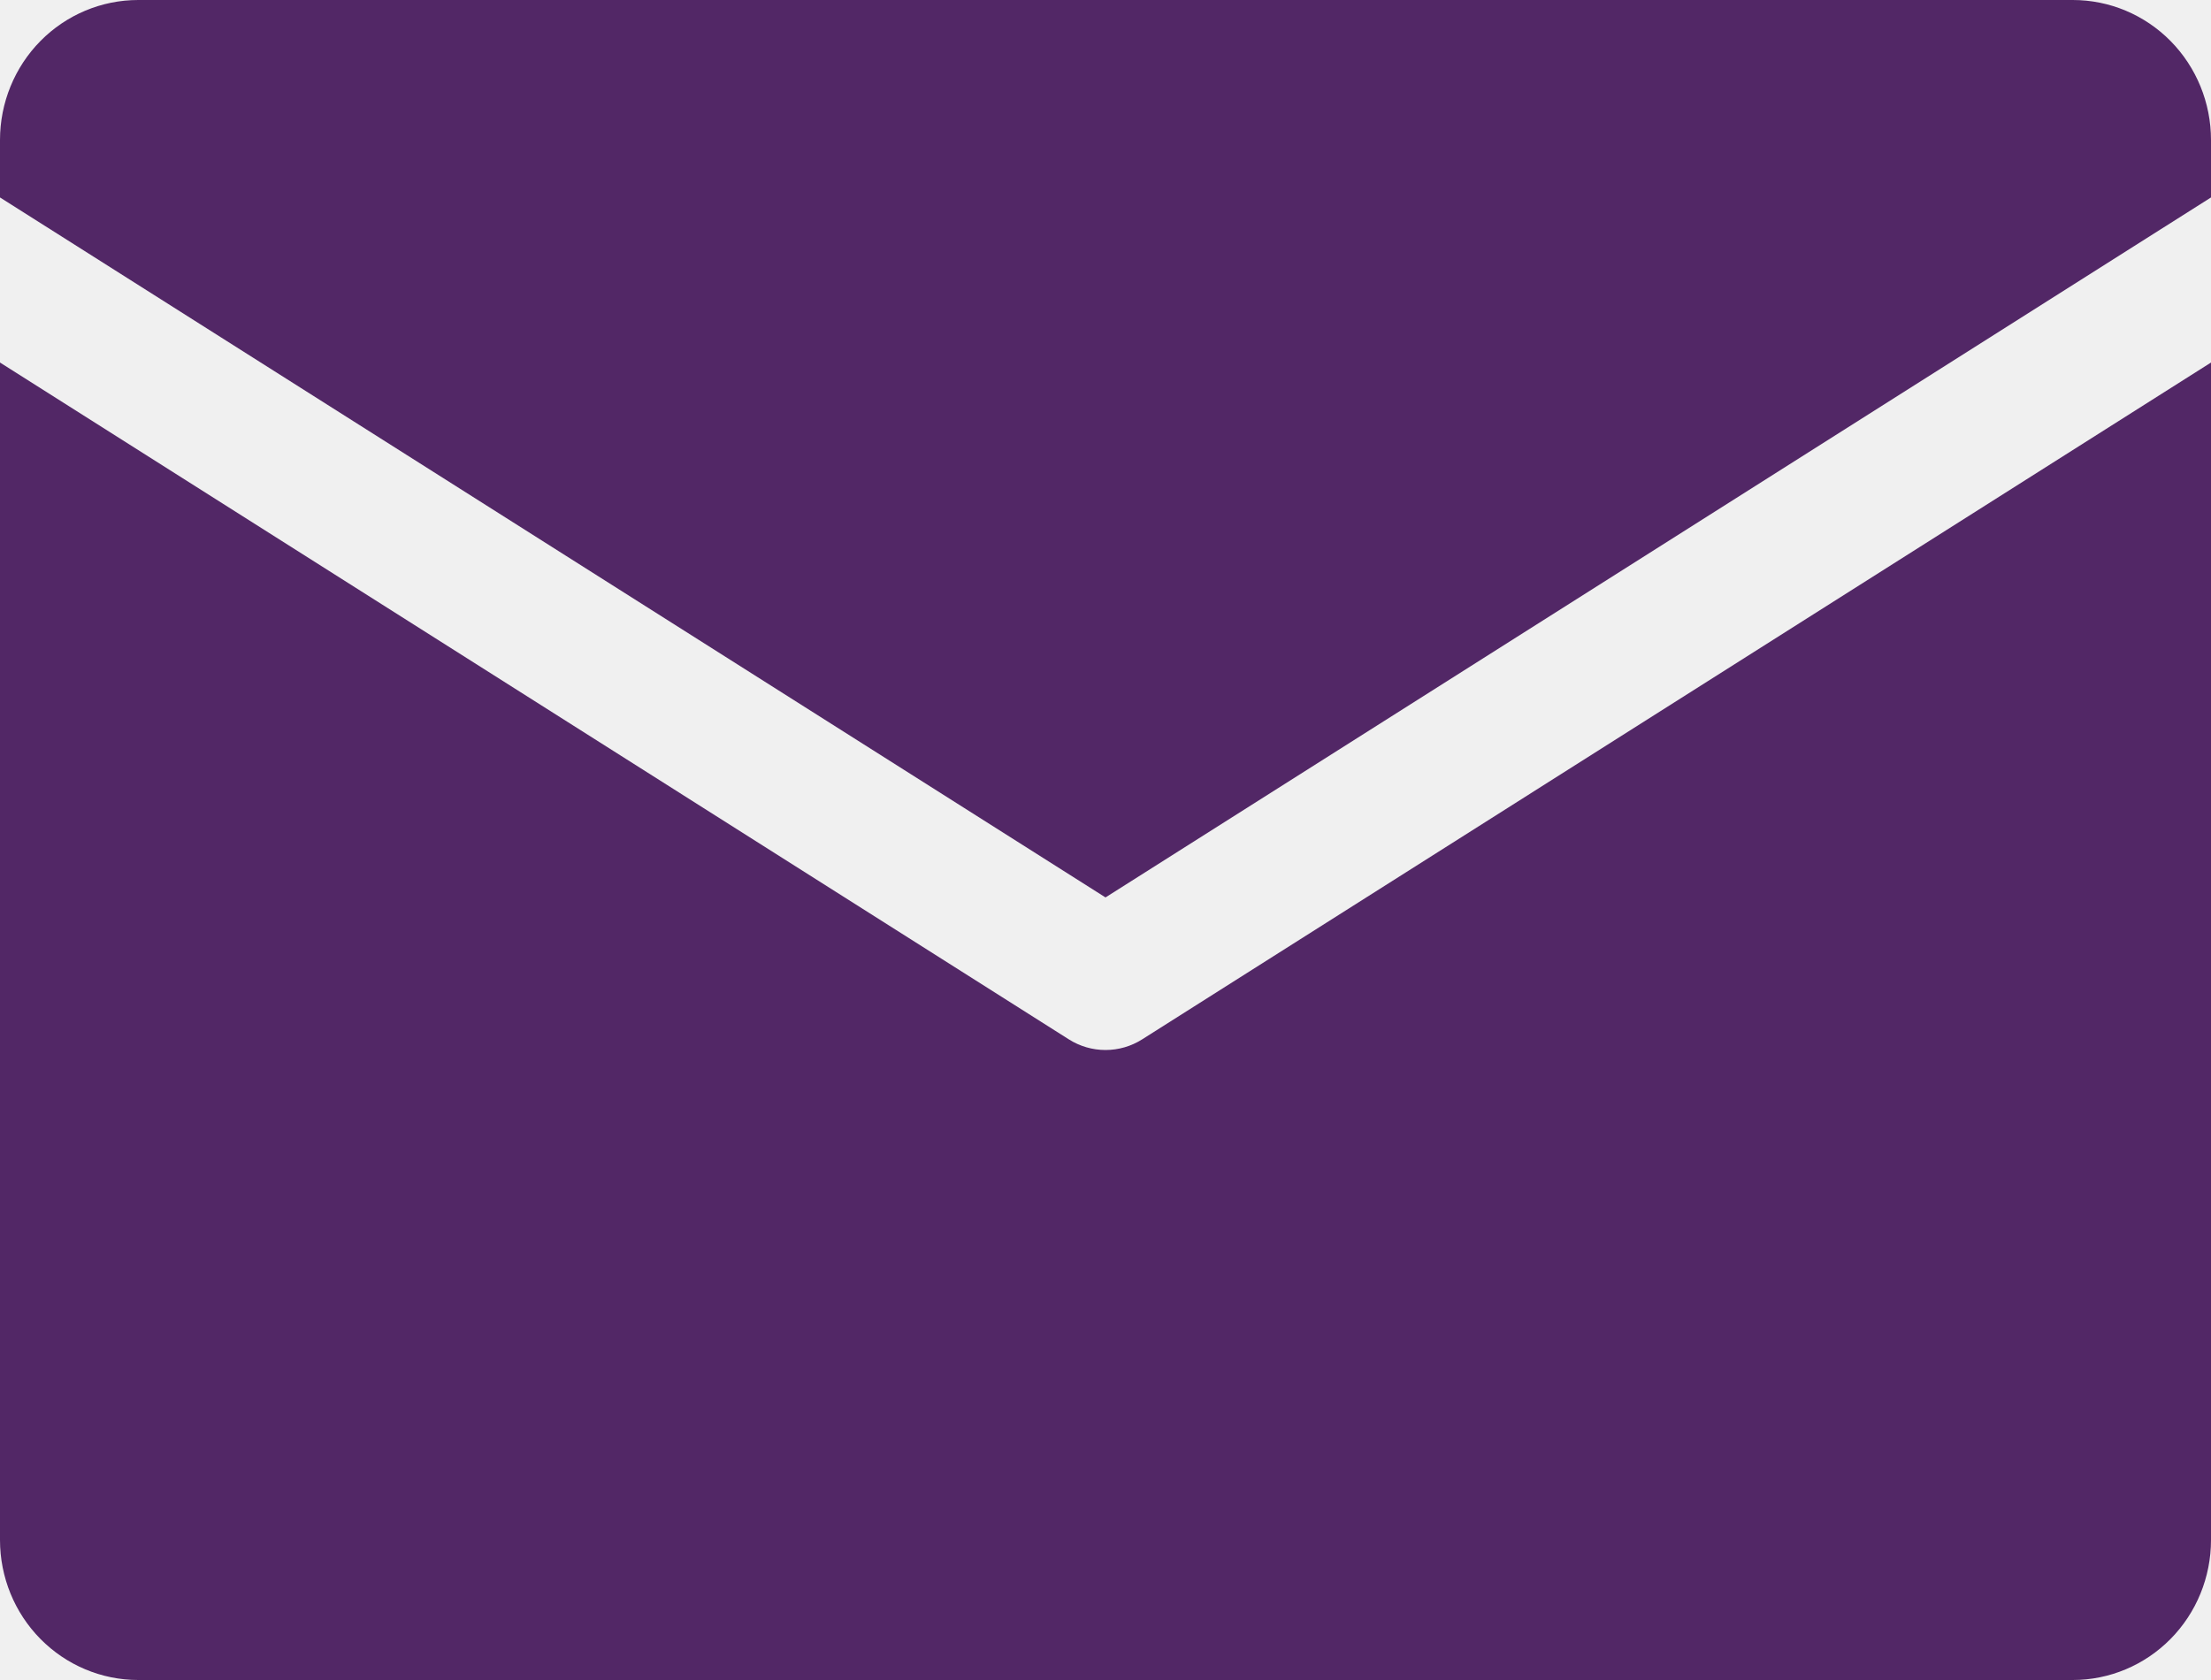
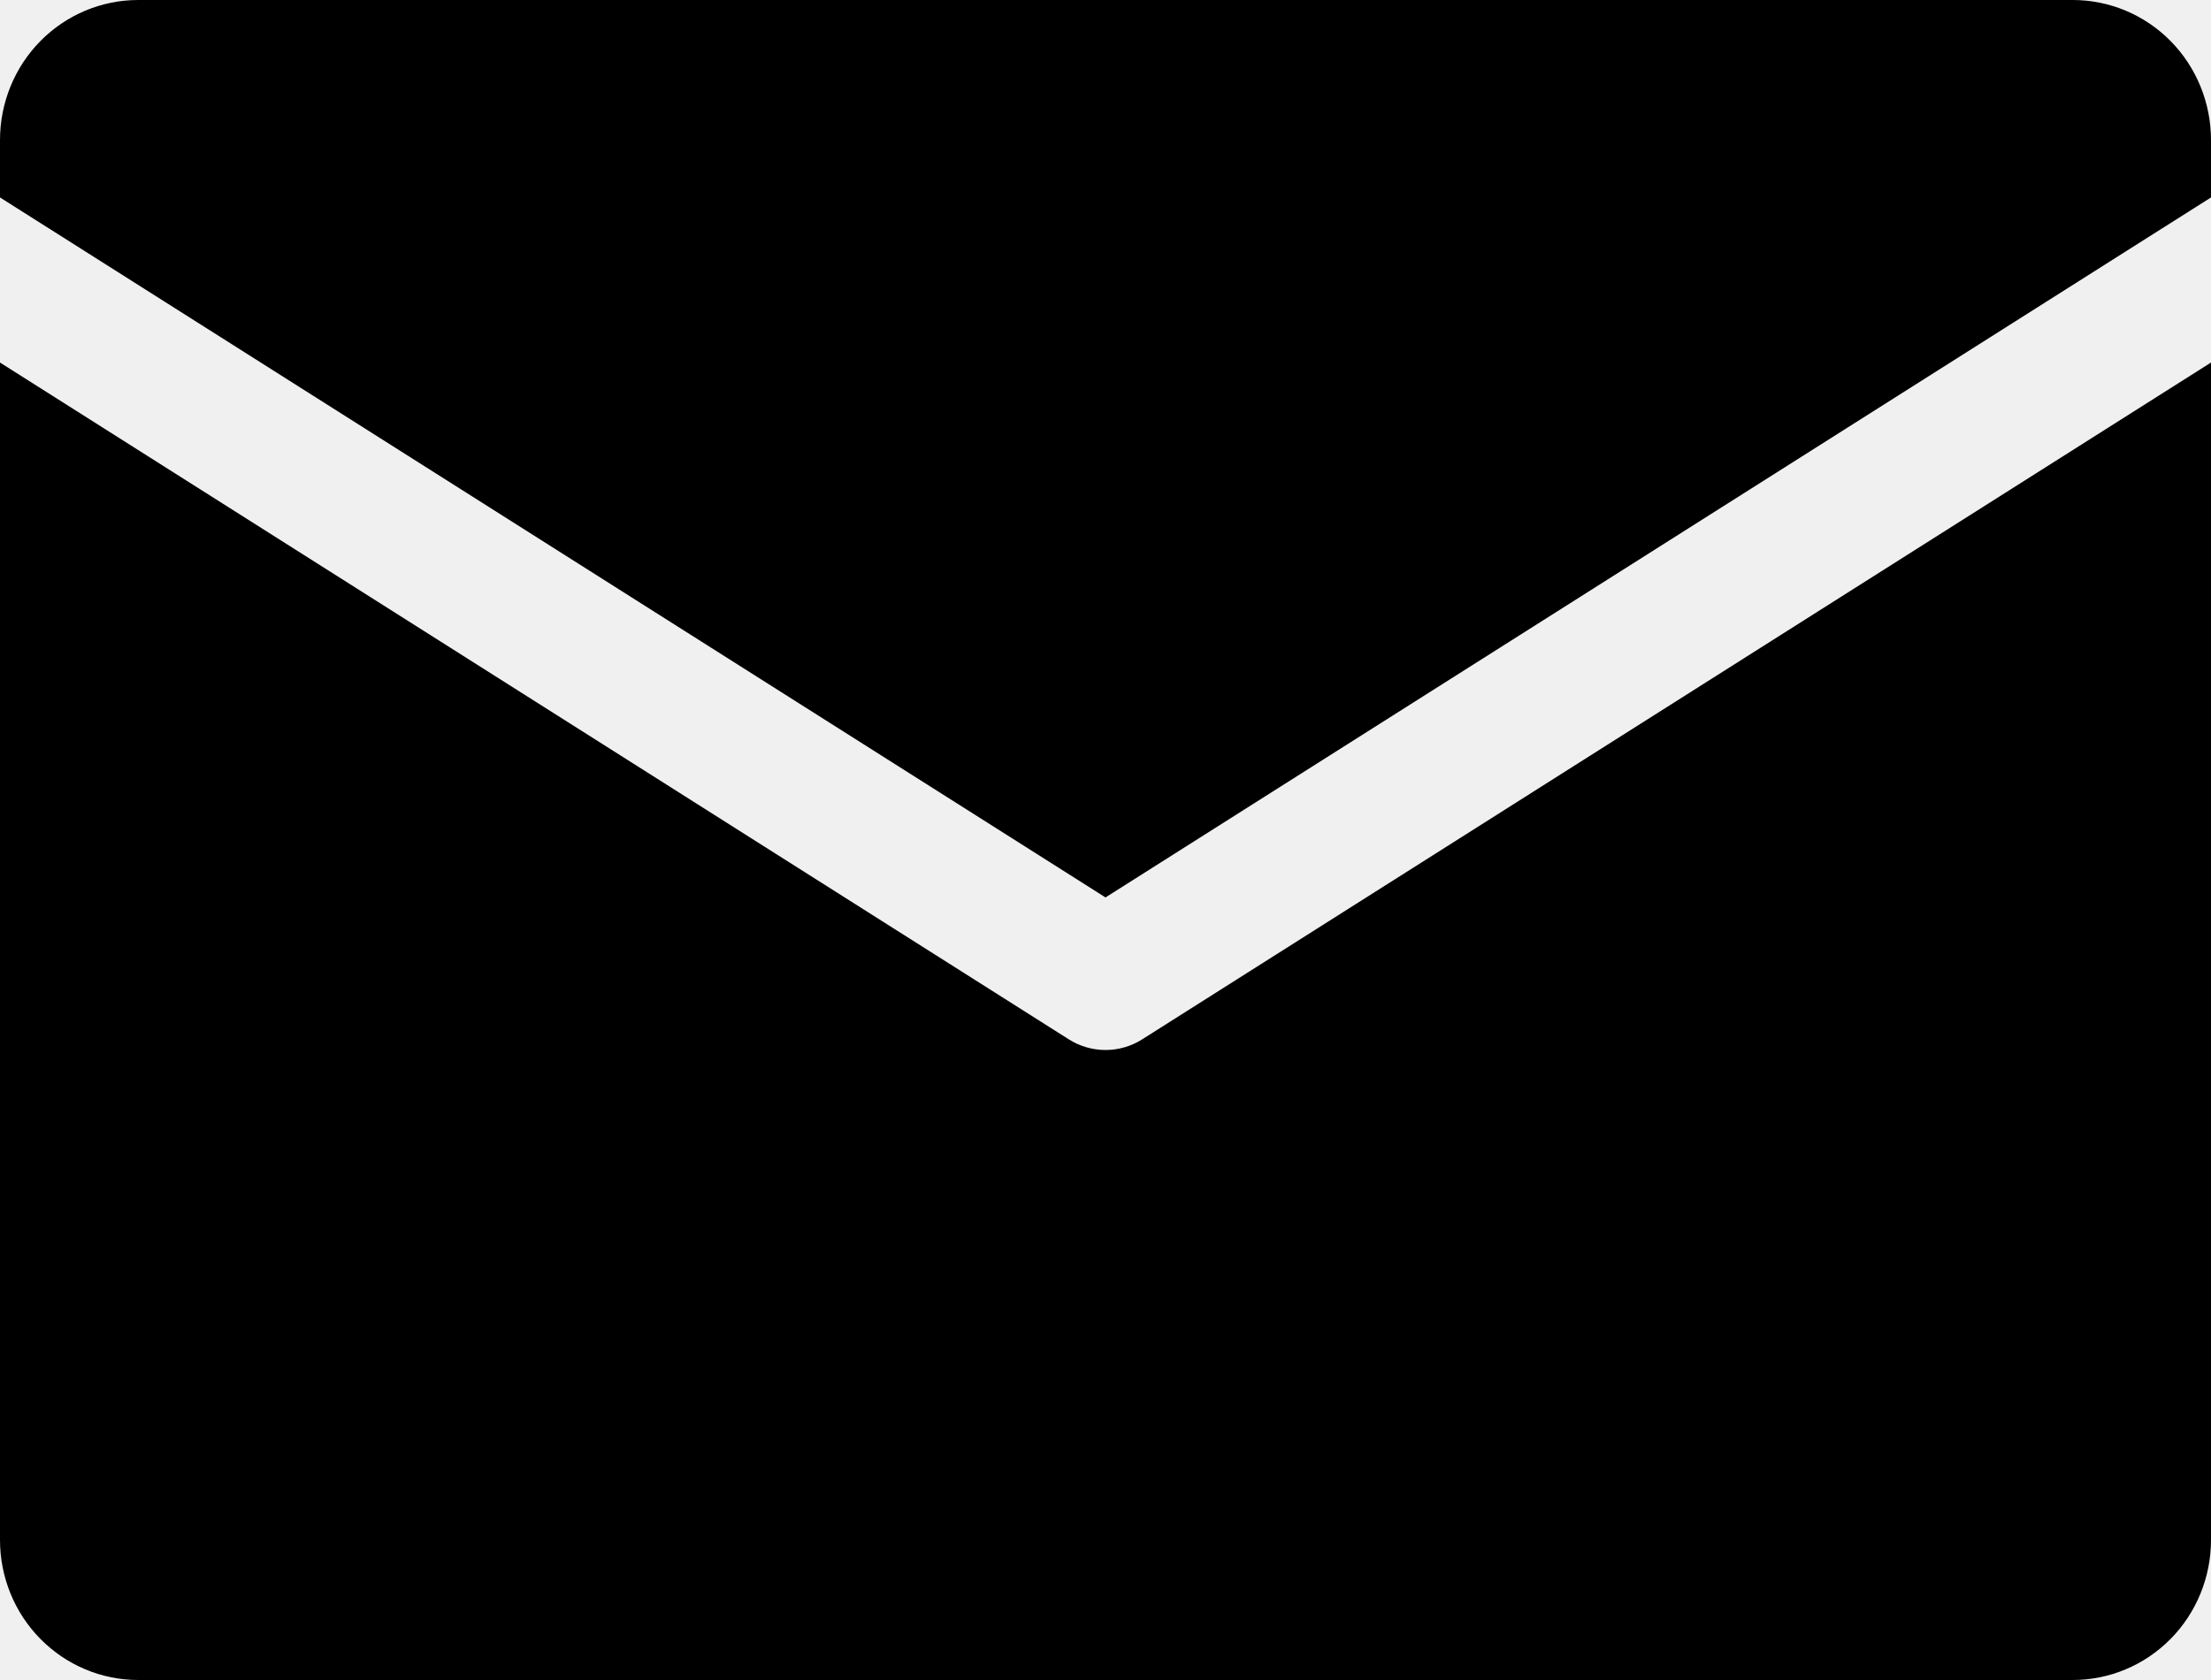
<svg xmlns="http://www.w3.org/2000/svg" width="50" height="38" viewBox="0 0 50 38" fill="none">
  <g clip-path="url(#clip0_51_185)">
-     <path d="M0 4.466V3.167C0 2.327 0.329 1.521 0.915 0.927C1.501 0.334 2.296 0 3.125 0L46.875 0C47.704 0 48.499 0.334 49.085 0.927C49.671 1.521 50 2.327 50 3.167V4.466L25 20.299L0 4.466ZM25.828 23.51C25.58 23.667 25.293 23.75 25 23.75C24.707 23.75 24.42 23.667 24.172 23.51L0 8.2V34.833C0 35.673 0.329 36.479 0.915 37.072C1.501 37.666 2.296 38 3.125 38H46.875C47.704 38 48.499 37.666 49.085 37.072C49.671 36.479 50 35.673 50 34.833V8.2L25.828 23.51Z" fill="#522766" />
+     <path d="M0 4.466V3.167C0 2.327 0.329 1.521 0.915 0.927C1.501 0.334 2.296 0 3.125 0L46.875 0C47.704 0 48.499 0.334 49.085 0.927C49.671 1.521 50 2.327 50 3.167V4.466L25 20.299L0 4.466ZM25.828 23.51C25.58 23.667 25.293 23.75 25 23.75C24.707 23.75 24.42 23.667 24.172 23.51L0 8.2V34.833C0 35.673 0.329 36.479 0.915 37.072C1.501 37.666 2.296 38 3.125 38H46.875C47.704 38 48.499 37.666 49.085 37.072C49.671 36.479 50 35.673 50 34.833V8.2L25.828 23.51Z" fill="currentColor" />
  </g>
  <defs>
    <clipPath id="clip0_51_185">
      <rect width="50" height="38" fill="white" />
    </clipPath>
  </defs>
</svg>
